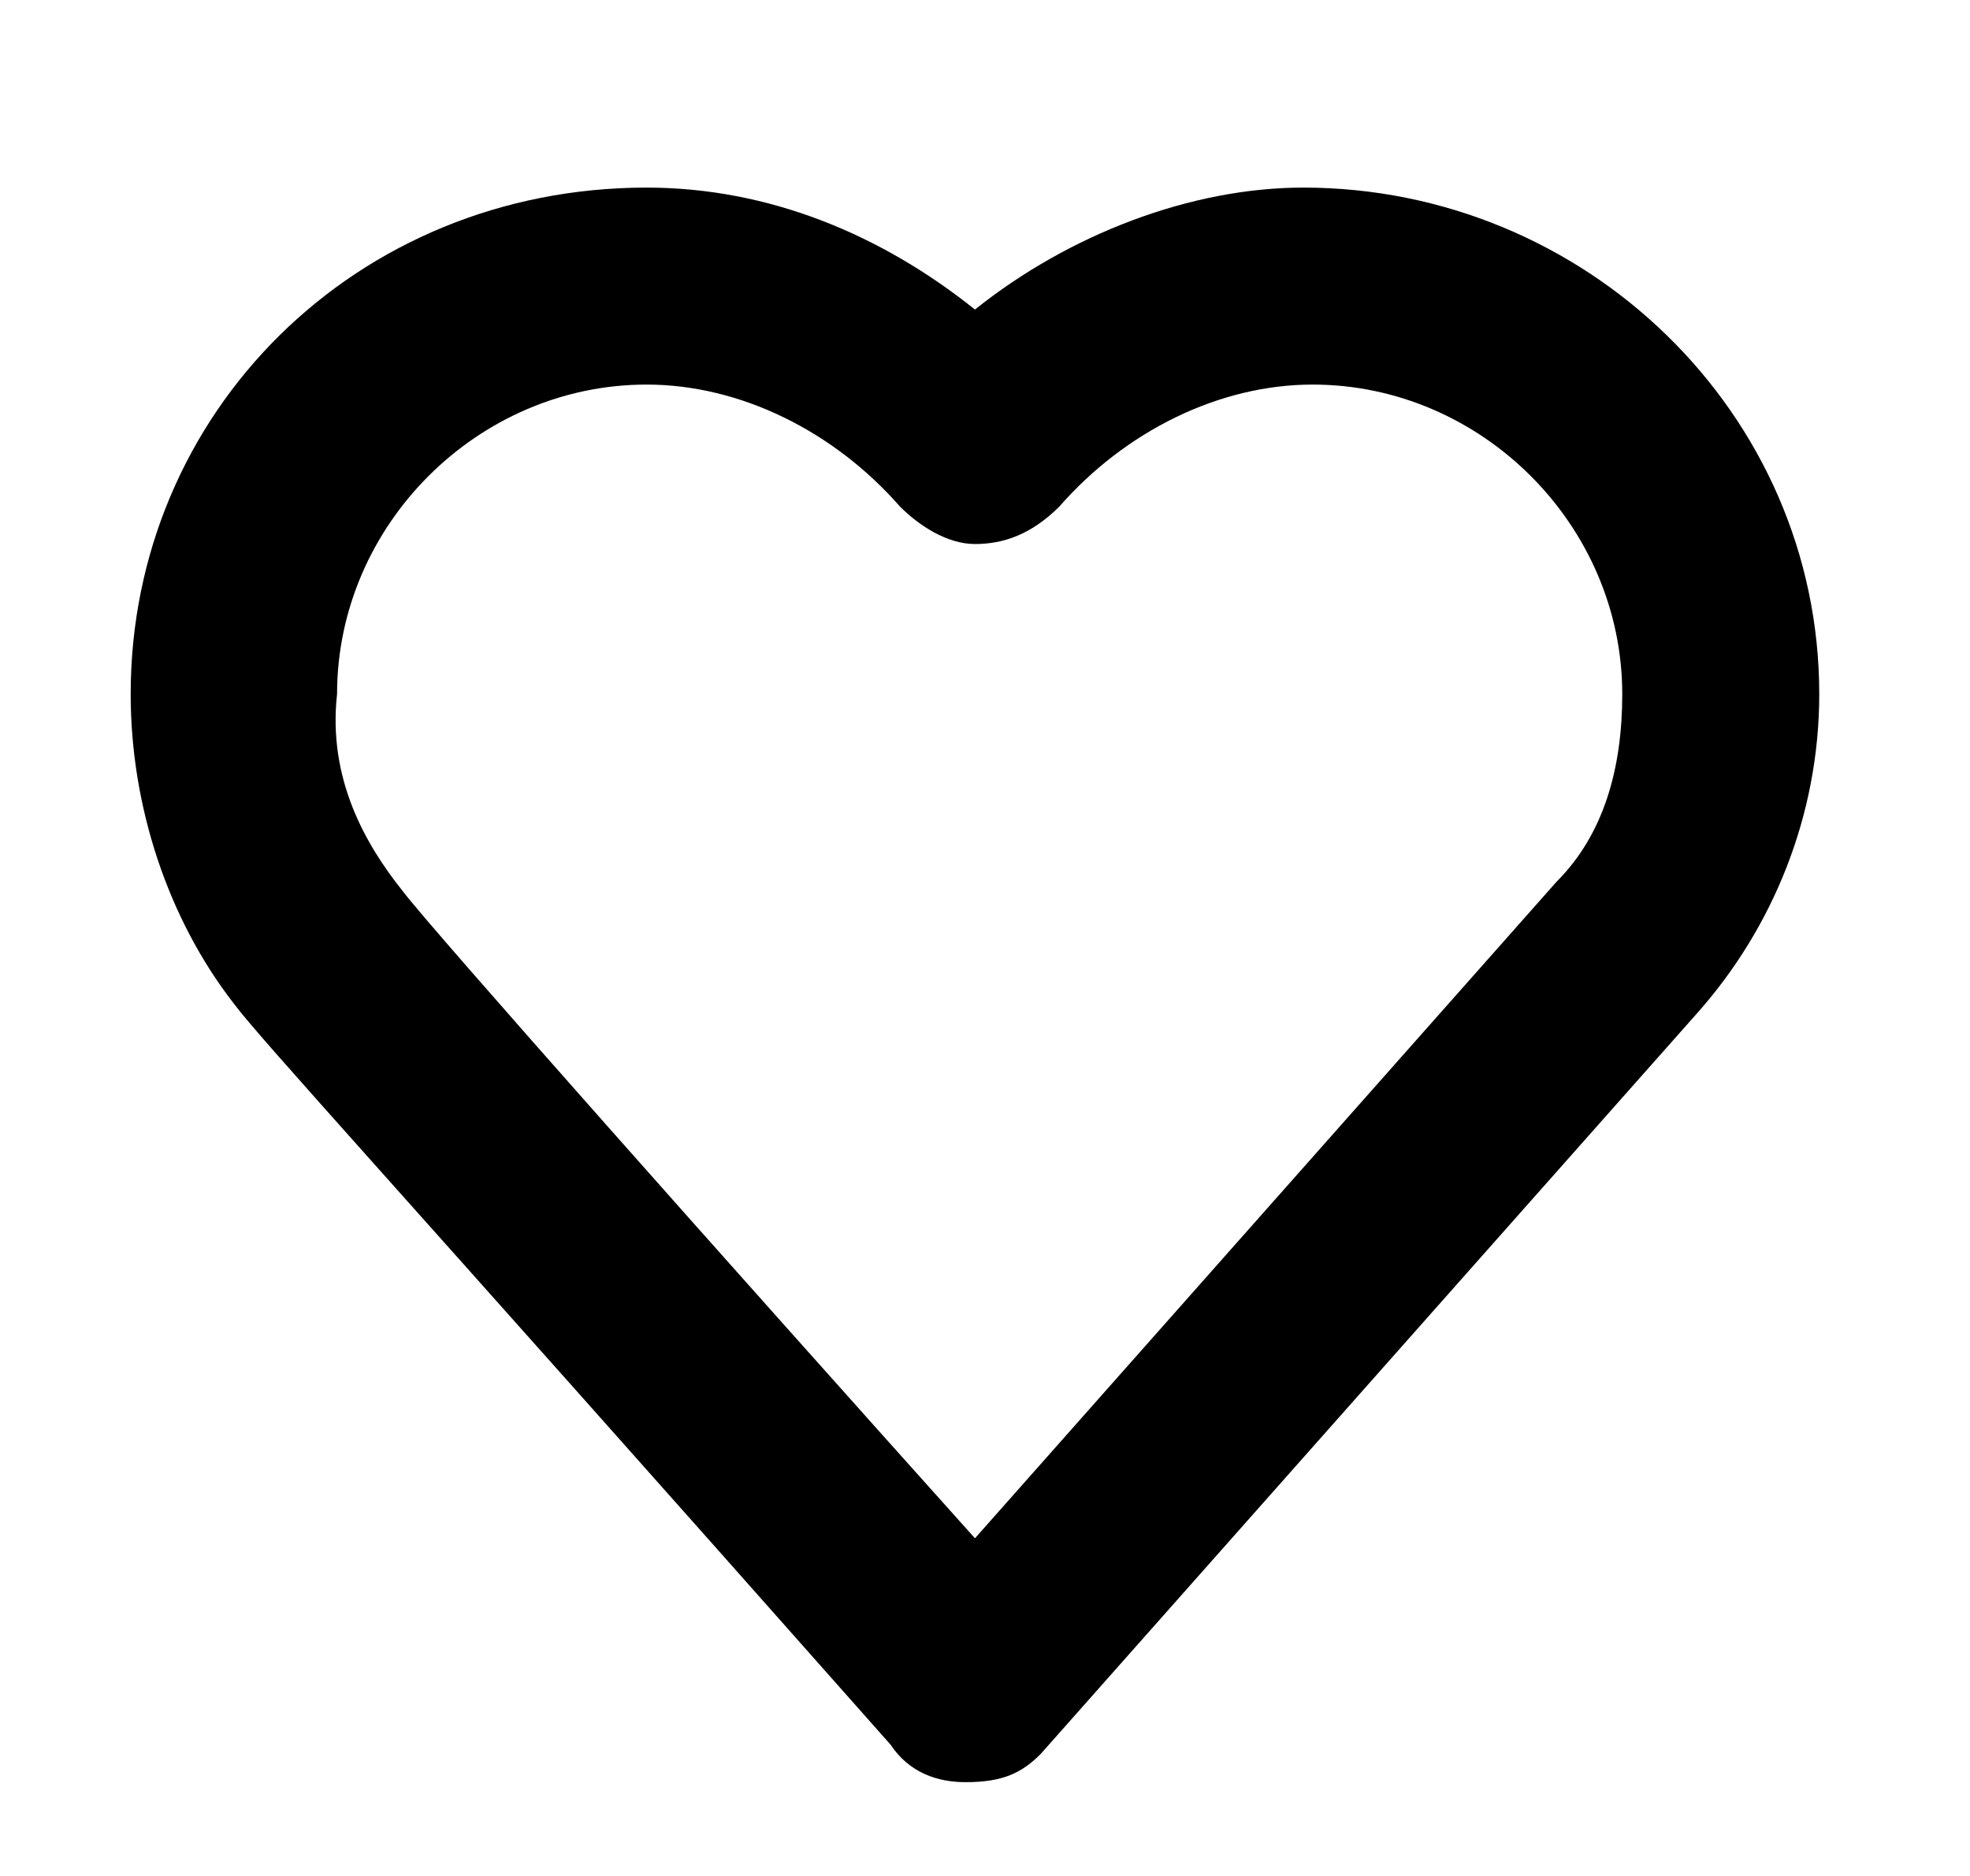
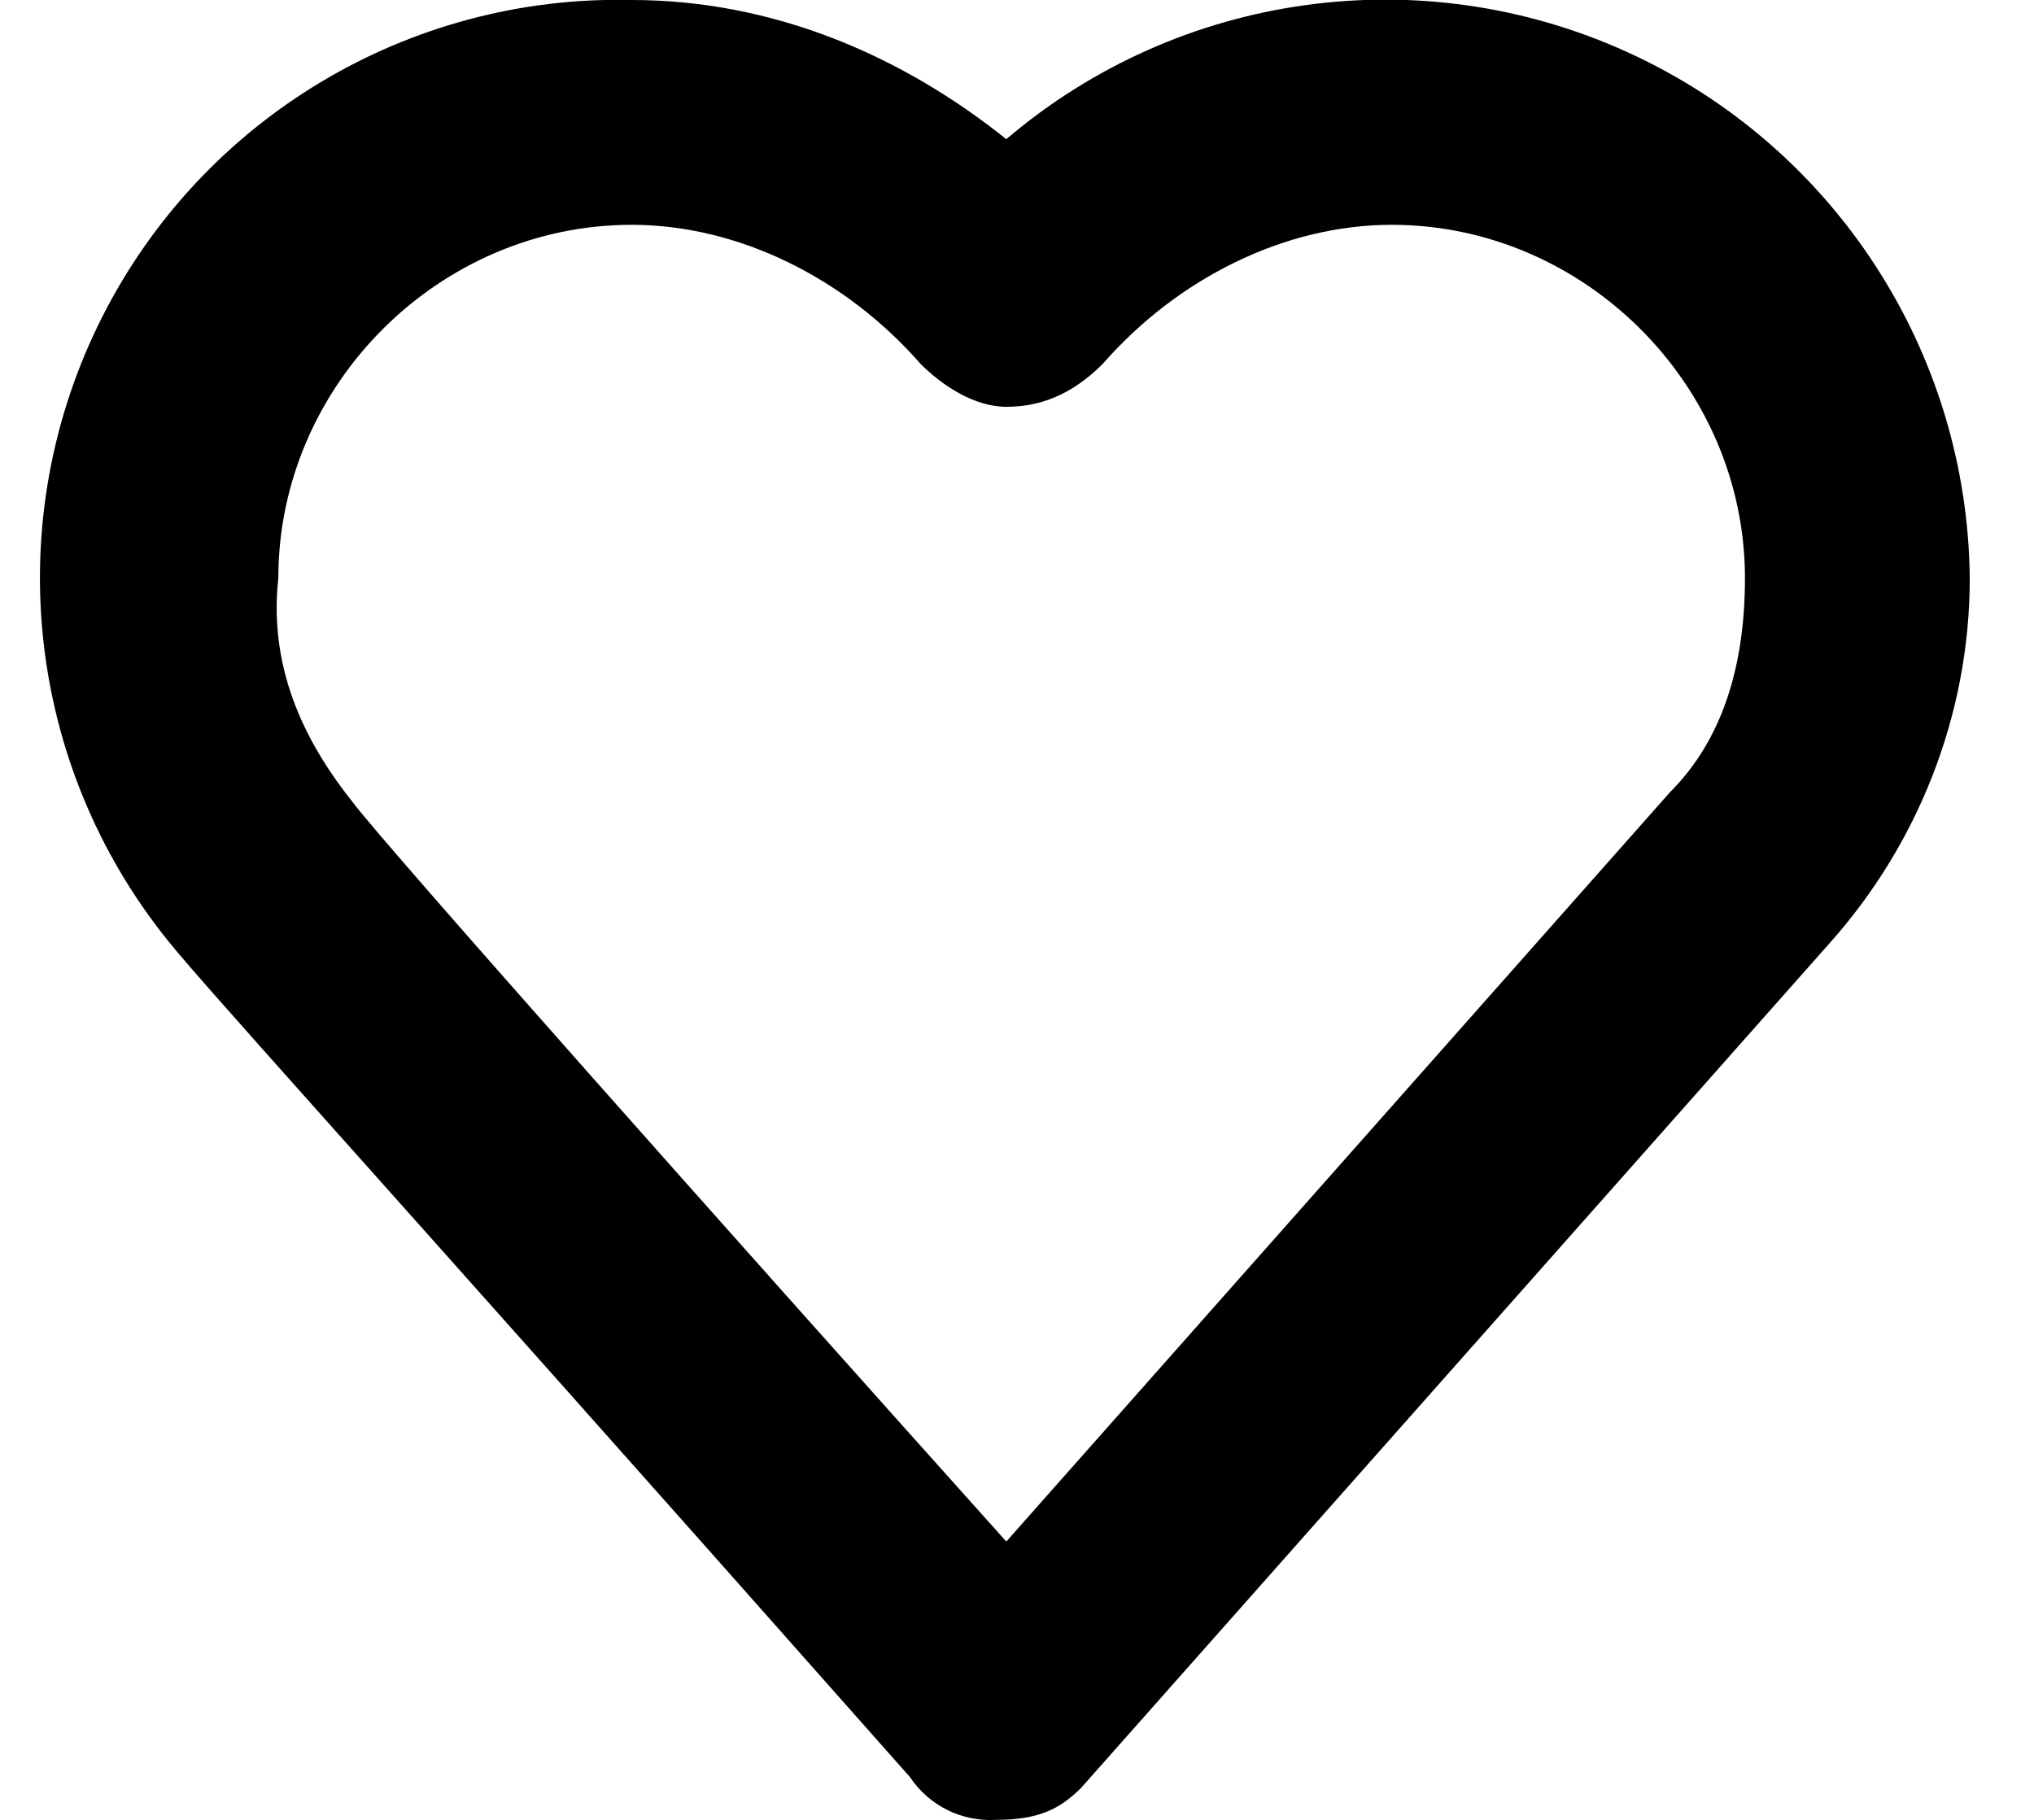
- <svg xmlns="http://www.w3.org/2000/svg" width="21" height="20" viewBox="0 0 21 20" fill="none">
-   <path d="M10.293 19C9.993 19 9.693 18.9 9.493 18.6C4.093 12.5 2.793 11.1 2.493 10.7C1.793 9.8 1.393 8.6 1.393 7.4C1.393 4.4 3.793 2 6.893 2C8.193 2 9.393 2.5 10.393 3.3C11.393 2.5 12.693 2 13.893 2C16.893 2 19.393 4.4 19.393 7.4C19.393 8.7 18.893 9.9 18.093 10.8L11.093 18.7C10.893 18.9 10.693 19 10.293 19ZM4.293 9.5C4.593 9.9 7.793 13.5 10.393 16.4L16.593 9.4C17.093 8.9 17.293 8.2 17.293 7.4C17.293 5.6 15.793 4.1 13.993 4.1C12.993 4.1 11.993 4.6 11.293 5.4C10.993 5.7 10.693 5.8 10.393 5.8C10.093 5.8 9.793 5.6 9.593 5.4C8.893 4.6 7.893 4.1 6.893 4.1C5.093 4.1 3.593 5.6 3.593 7.4C3.493 8.3 3.893 9 4.293 9.5C4.193 9.5 4.193 9.5 4.293 9.5Z" fill="black" />
+ <svg xmlns="http://www.w3.org/2000/svg" width="19" height="17" fill="none" viewBox="0 0 19 17">
+   <path fill="#000" d="M9.3 17a.9.9 0 0 1-.8-.4c-5.4-6.1-6.7-7.5-7-7.9A5.4 5.4 0 0 1 5.9 0c1.3 0 2.5.5 3.5 1.3a5.46 5.46 0 0 1 9 4.1c0 1.3-.5 2.5-1.3 3.4l-7 7.9c-.2.2-.4.3-.8.3Zm-6-9.5c.3.4 3.5 4 6.1 6.9l6.2-7c.5-.5.7-1.2.7-2 0-1.8-1.5-3.3-3.3-3.3-1 0-2 .5-2.7 1.3-.3.3-.6.4-.9.4-.3 0-.6-.2-.8-.4-.7-.8-1.7-1.3-2.7-1.3-1.8 0-3.3 1.5-3.3 3.3-.1.9.3 1.6.7 2.1-.1 0-.1 0 0 0Z" />
</svg>
